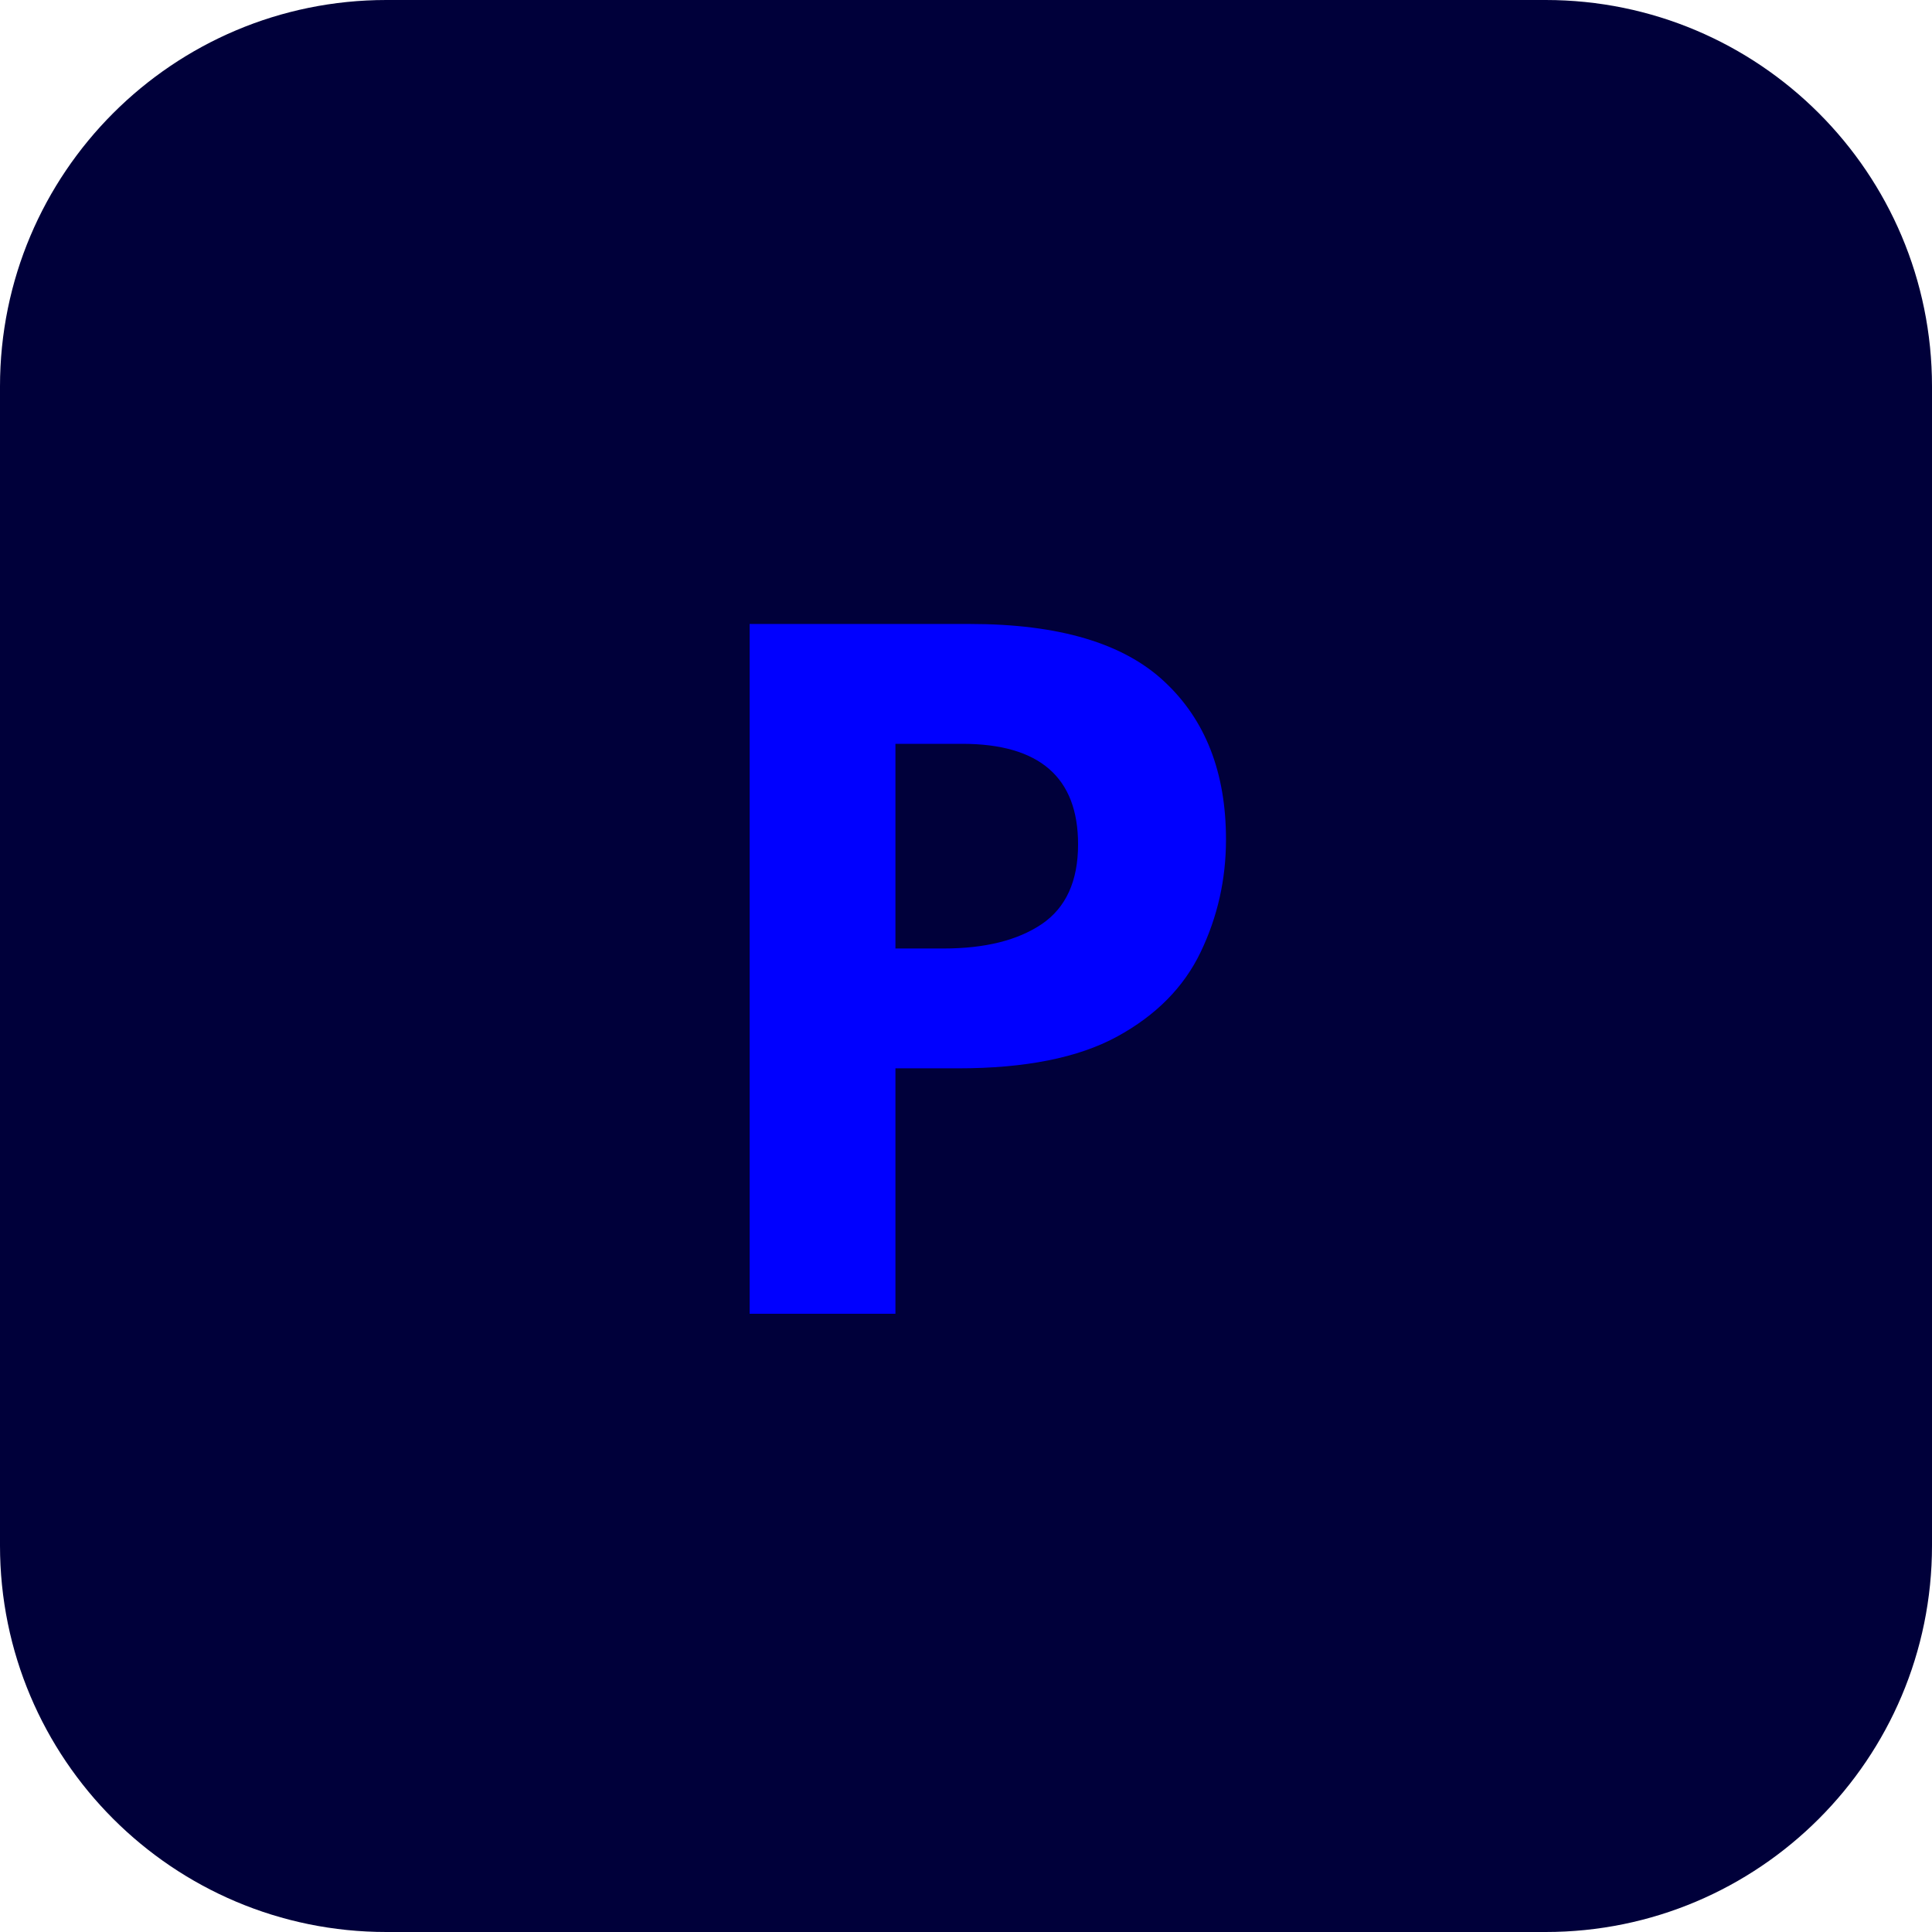
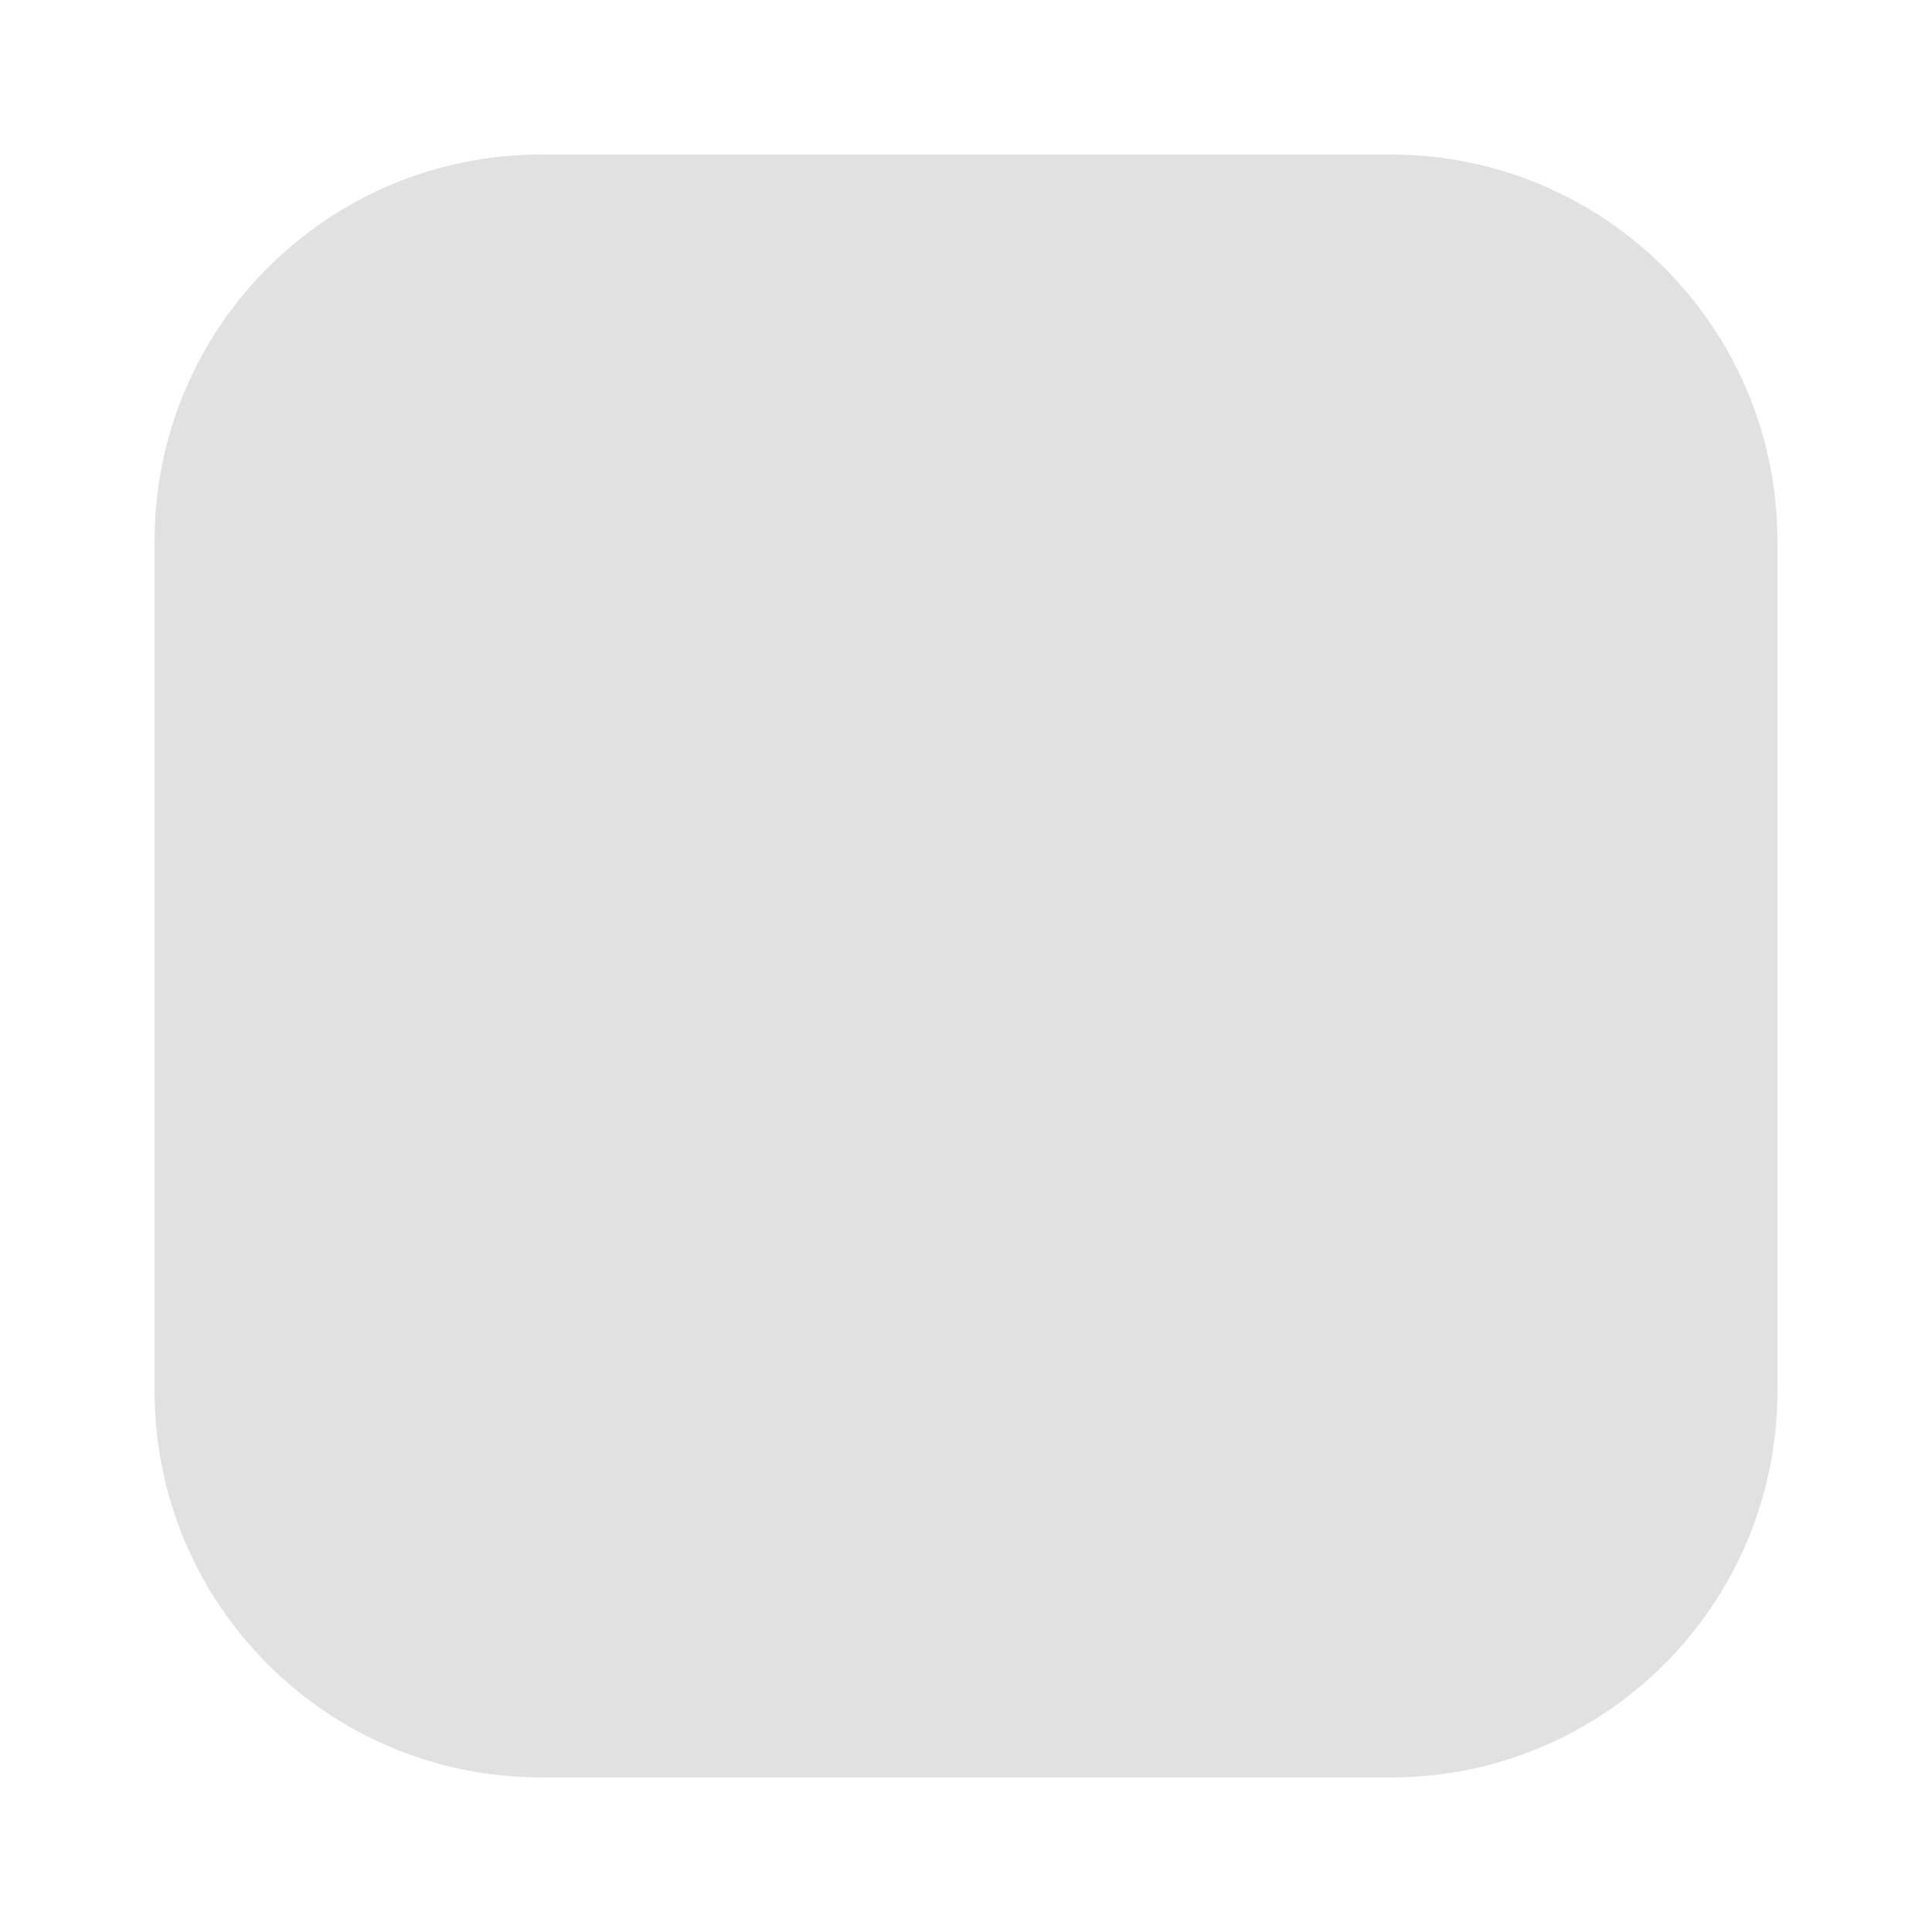
<svg xmlns="http://www.w3.org/2000/svg" viewBox="0 0 100 100">
-   <rect width="100" height="100" rx="20" fill="#00003A" />
-   <text x="50" y="68" font-family="system-ui" font-size="50" font-weight="800" fill="#0000FF" text-anchor="middle">P</text>
+   <rect x="8" y="8" width="84" height="84" rx="20" fill="oklch(0.452 0.313 264.1)" fill-opacity="0.12" stroke="oklch(0.452 0.313 264.1)" stroke-width="6" />
+   <path d="M36 74V26h14a12 12 0 0 1 0 24H50v24" fill="none" stroke="oklch(0.452 0.313 264.1)" stroke-width="8" stroke-linecap="round" stroke-linejoin="round" />
+   <path d="M54 74V26h12a10 10 0 0 1 0 20h-2v28" fill="none" stroke="oklch(0.452 0.313 264.1)" stroke-width="6" stroke-linecap="round" stroke-linejoin="round" />
</svg>
